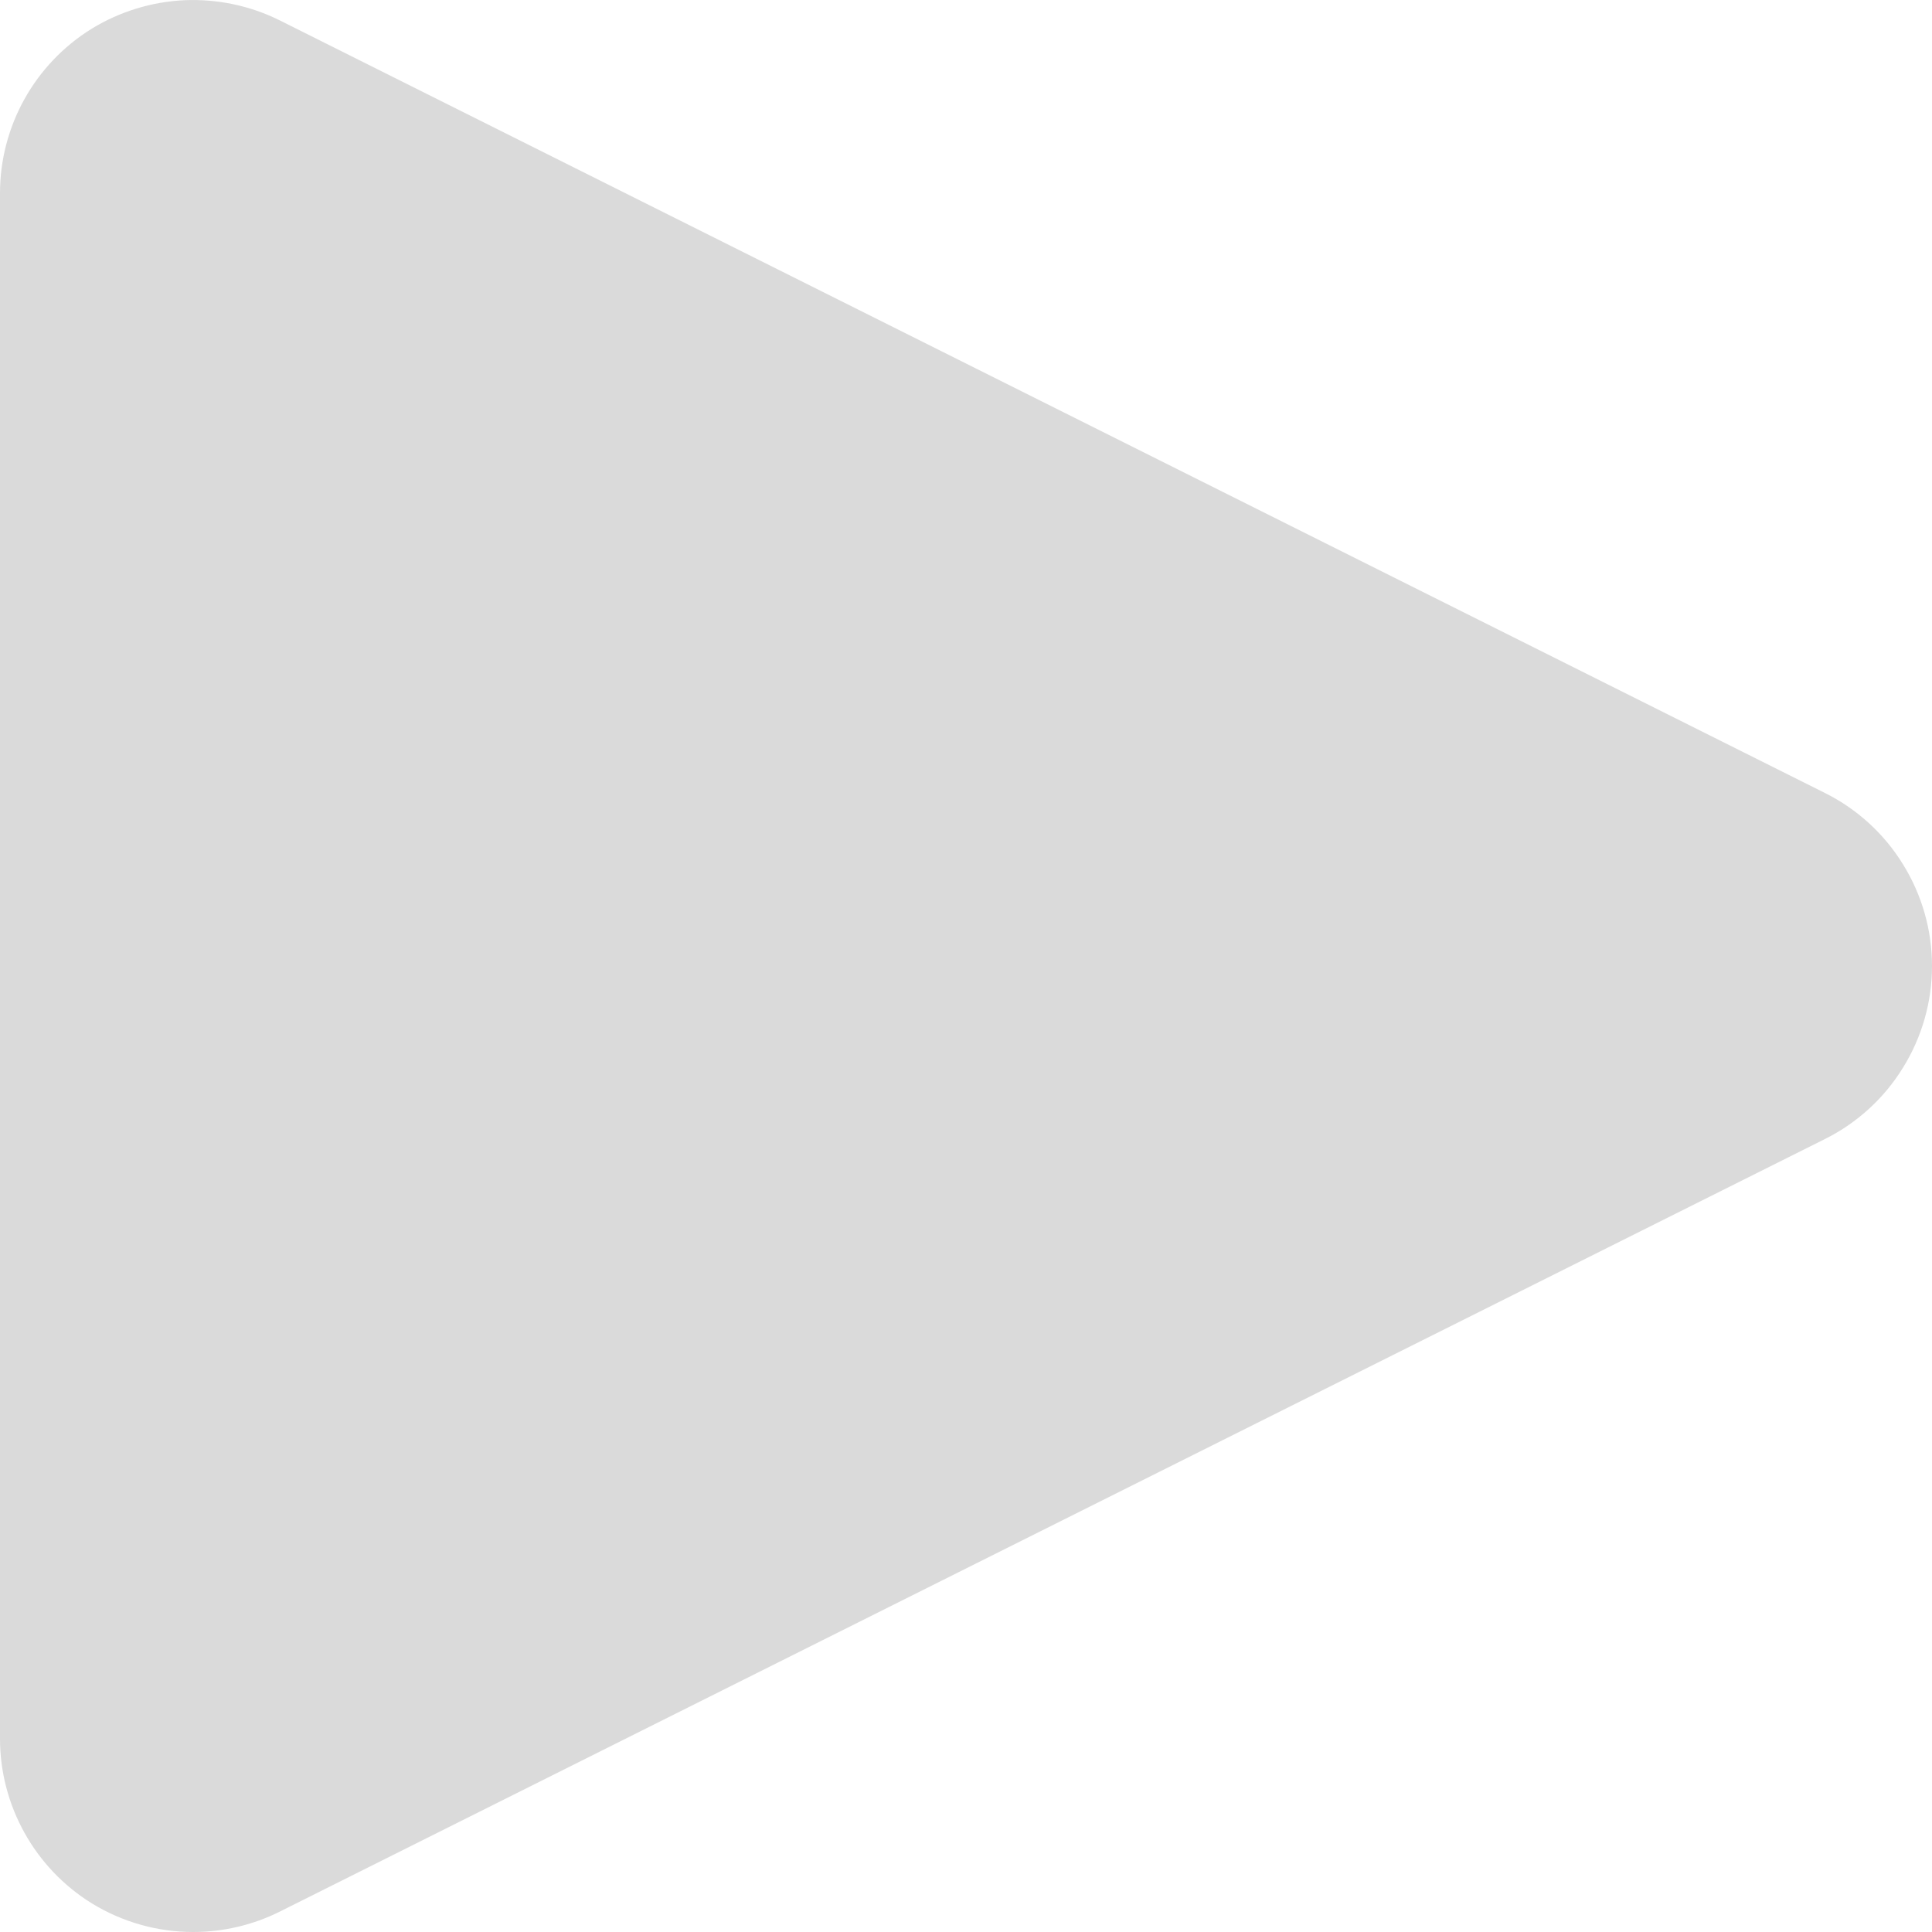
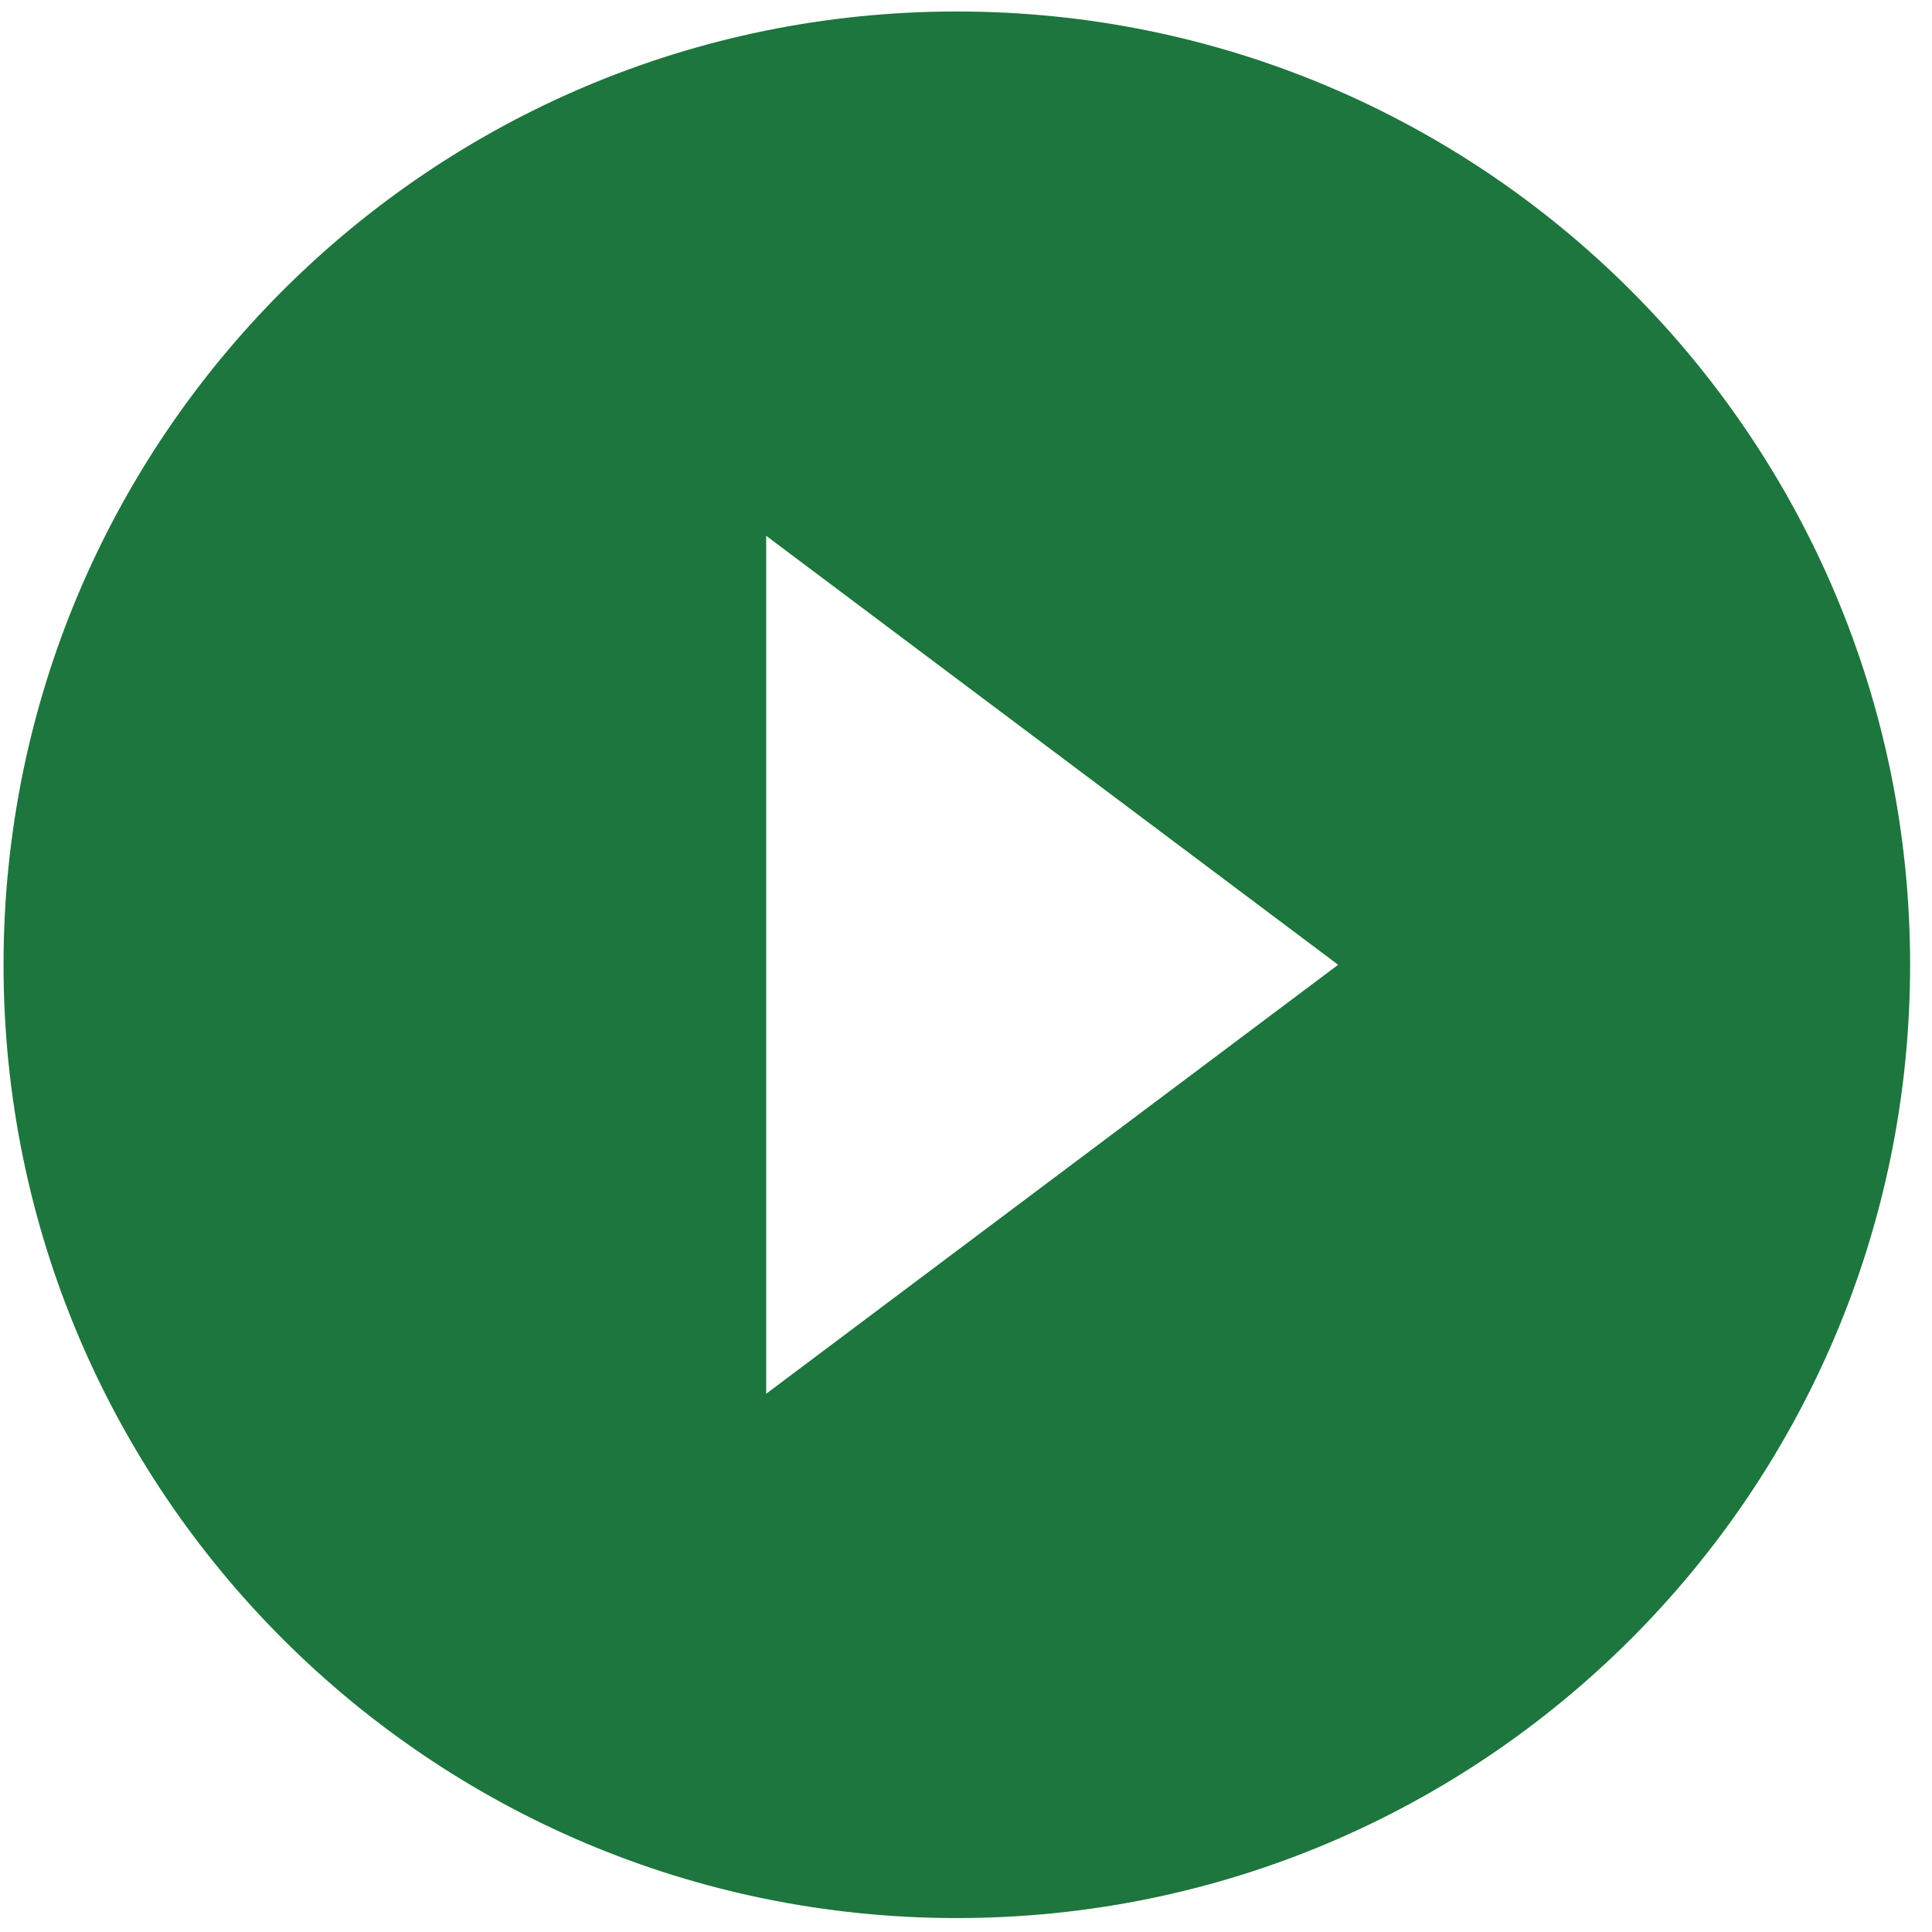
- <svg xmlns="http://www.w3.org/2000/svg" width="10" height="10" viewBox="0 0 10 10" fill="none">
-   <path d="M1 10C0.817 10 0.635 9.95 0.474 9.851C0.329 9.761 0.21 9.636 0.127 9.487C0.044 9.338 0 9.17 0 9V1C0 0.653 0.18 0.331 0.474 0.149C0.619 0.06 0.785 0.009 0.955 0.001C1.125 -0.006 1.294 0.029 1.447 0.105L9.447 4.105C9.613 4.188 9.753 4.316 9.85 4.474C9.948 4.632 10 4.814 10 5C10 5.186 9.948 5.368 9.85 5.526C9.753 5.684 9.613 5.812 9.447 5.895L1.447 9.895C1.307 9.965 1.152 10 1 10Z" fill="#DADADA" />
+ <svg xmlns="http://www.w3.org/2000/svg" width="76" height="76" viewBox="0 0 76 76" fill="none">
+   <path d="M37.639 0.452C16.92 0.452 0.139 17.233 0.139 37.952C0.139 58.67 16.92 75.452 37.639 75.452C58.357 75.452 75.139 58.67 75.139 37.952C75.139 17.233 58.357 0.452 37.639 0.452ZM30.139 54.827V21.077L52.639 37.952L30.139 54.827Z" fill="#1D763D" />
</svg>
